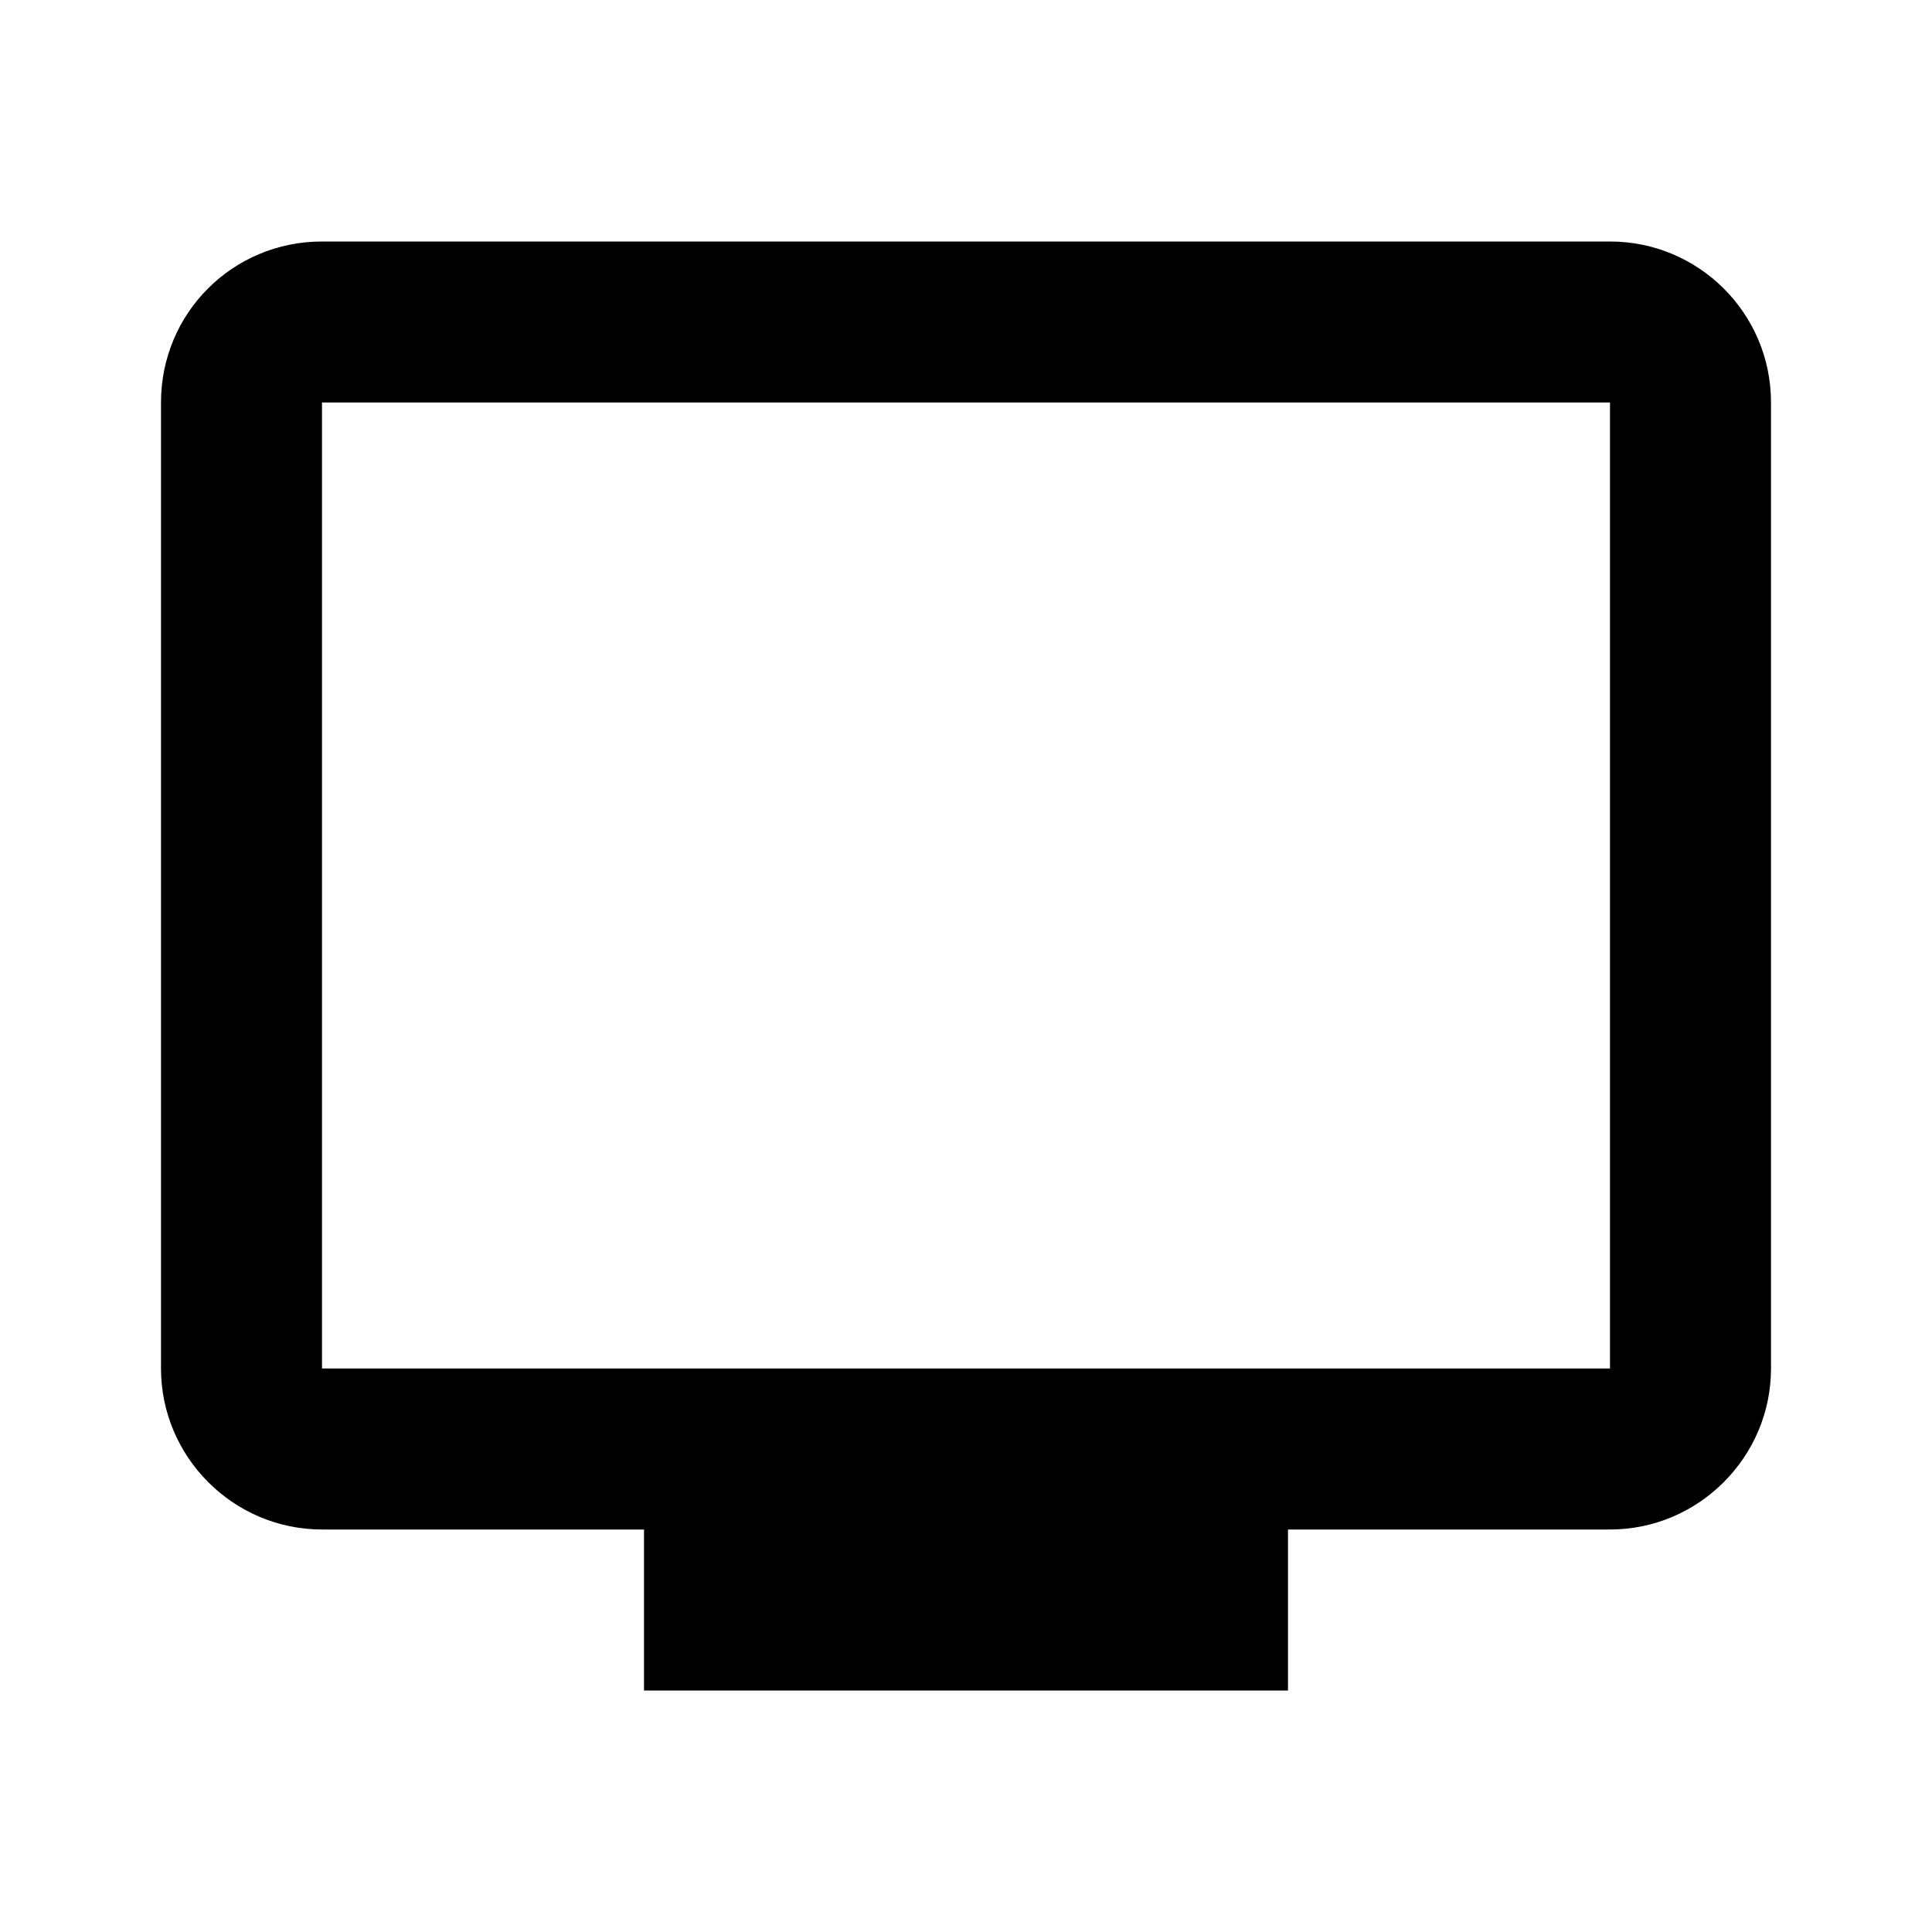
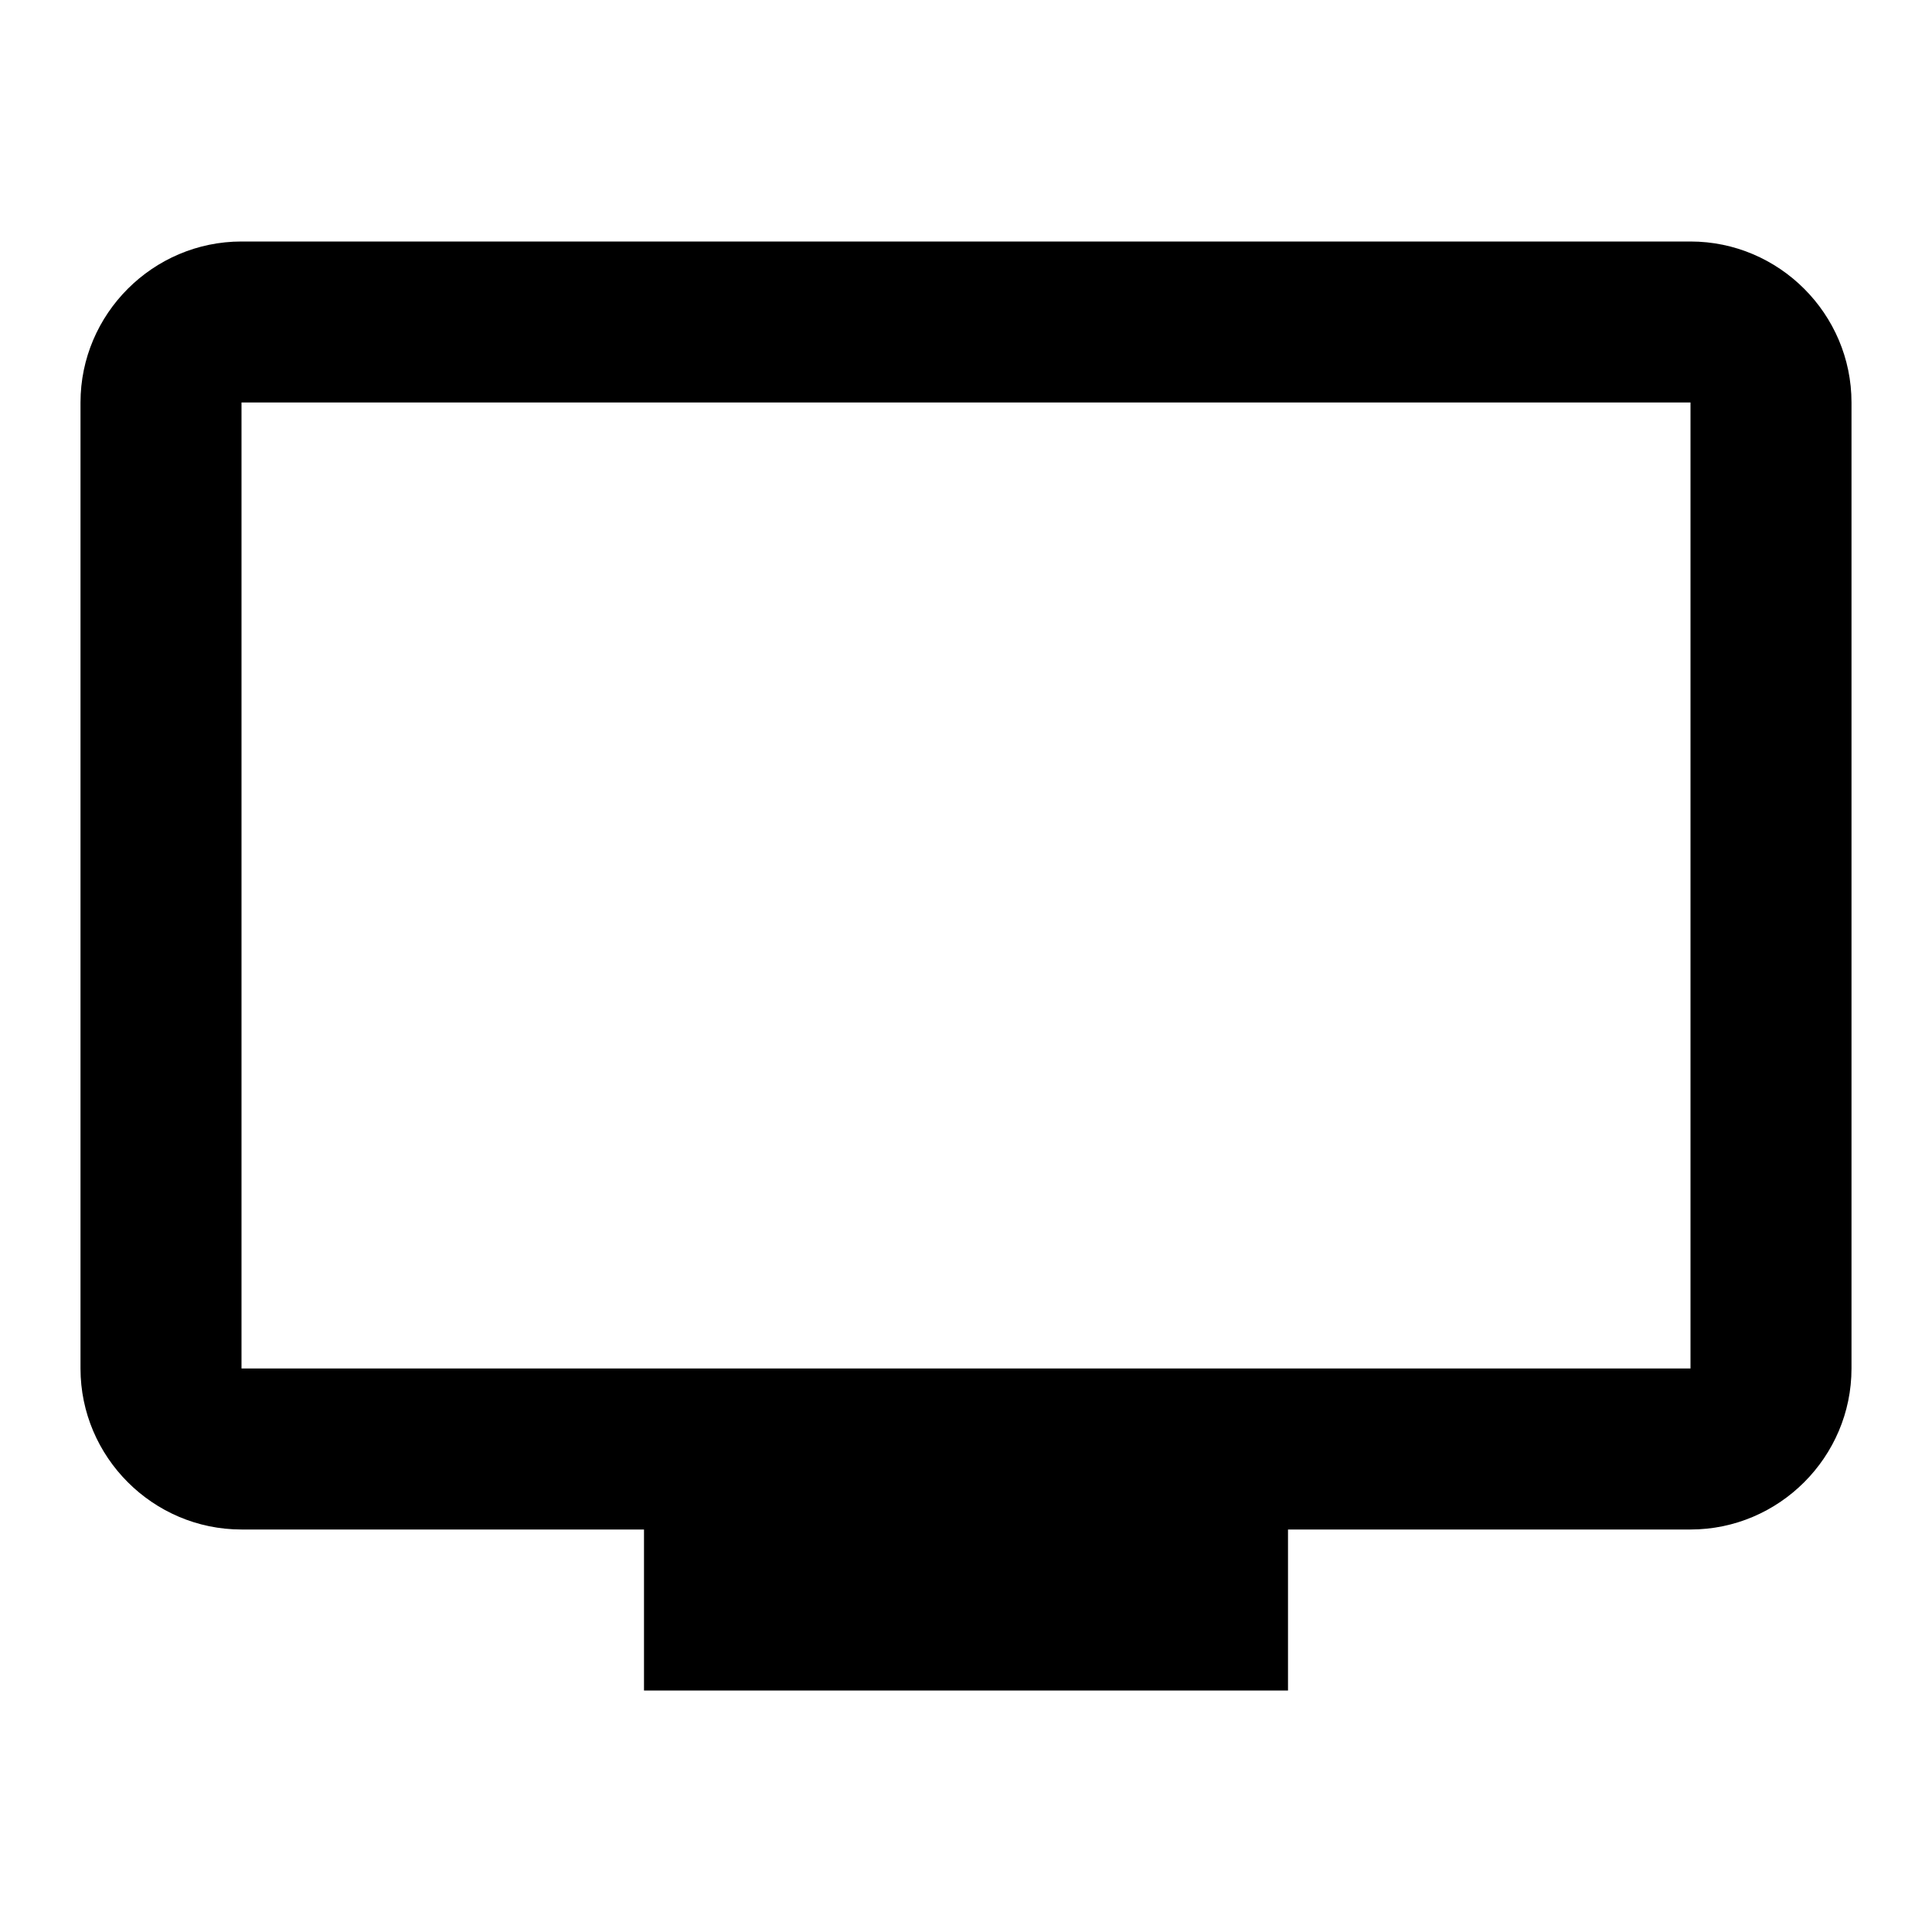
<svg xmlns="http://www.w3.org/2000/svg" version="1.1" width="24" height="24" viewBox="0 0 24 24">
-   <path d="M20,17H4V5H20M20,3H4C2.89,3 2,3.89 2,5V17C2,18.1 2.9,19 4,19H8V21H16V19H20C21.1,19 22,18.1 22,17V5C22,3.89 21.1,3 20,3Z" />
+   <path d="M21,17H3V5H21M21,3H3C1.9,3 1,3.9 1,5V17C1,18.1 1.9,19 3,19H8V21H16V19H21C22.1,19 23,18.1 23,17V5C23,3.9 22.1,3 21,3Z" />
</svg>
